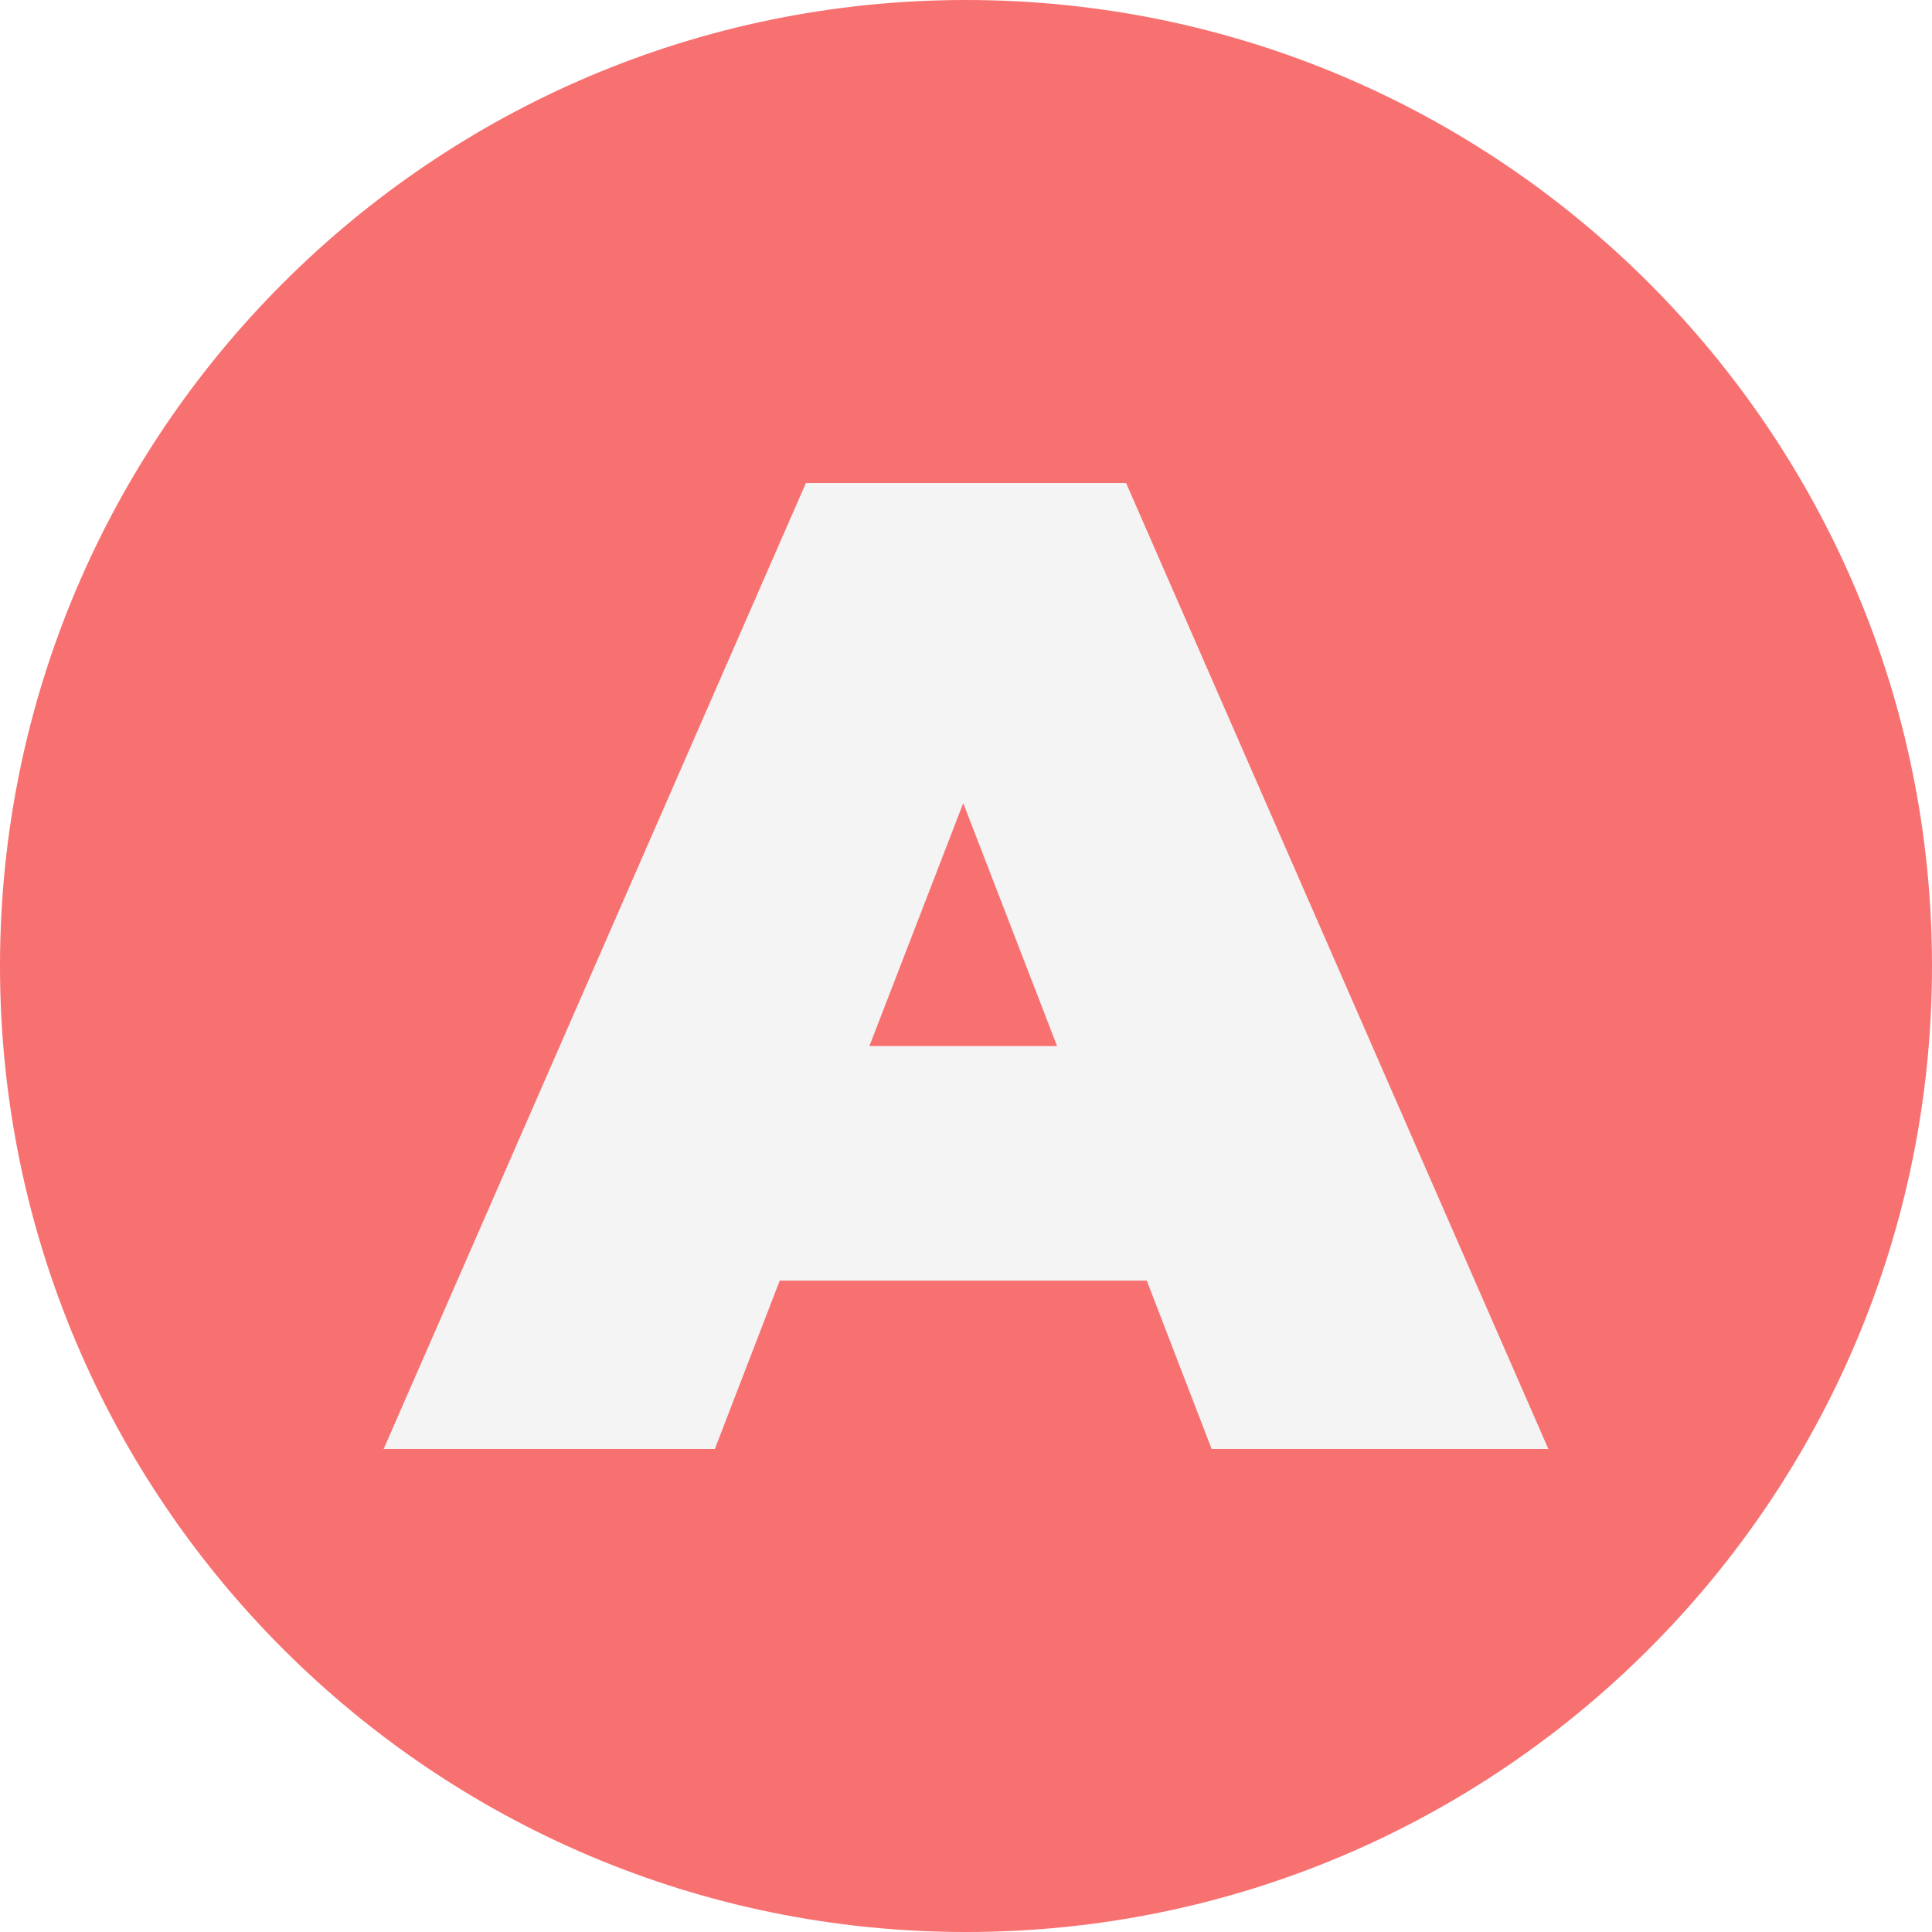
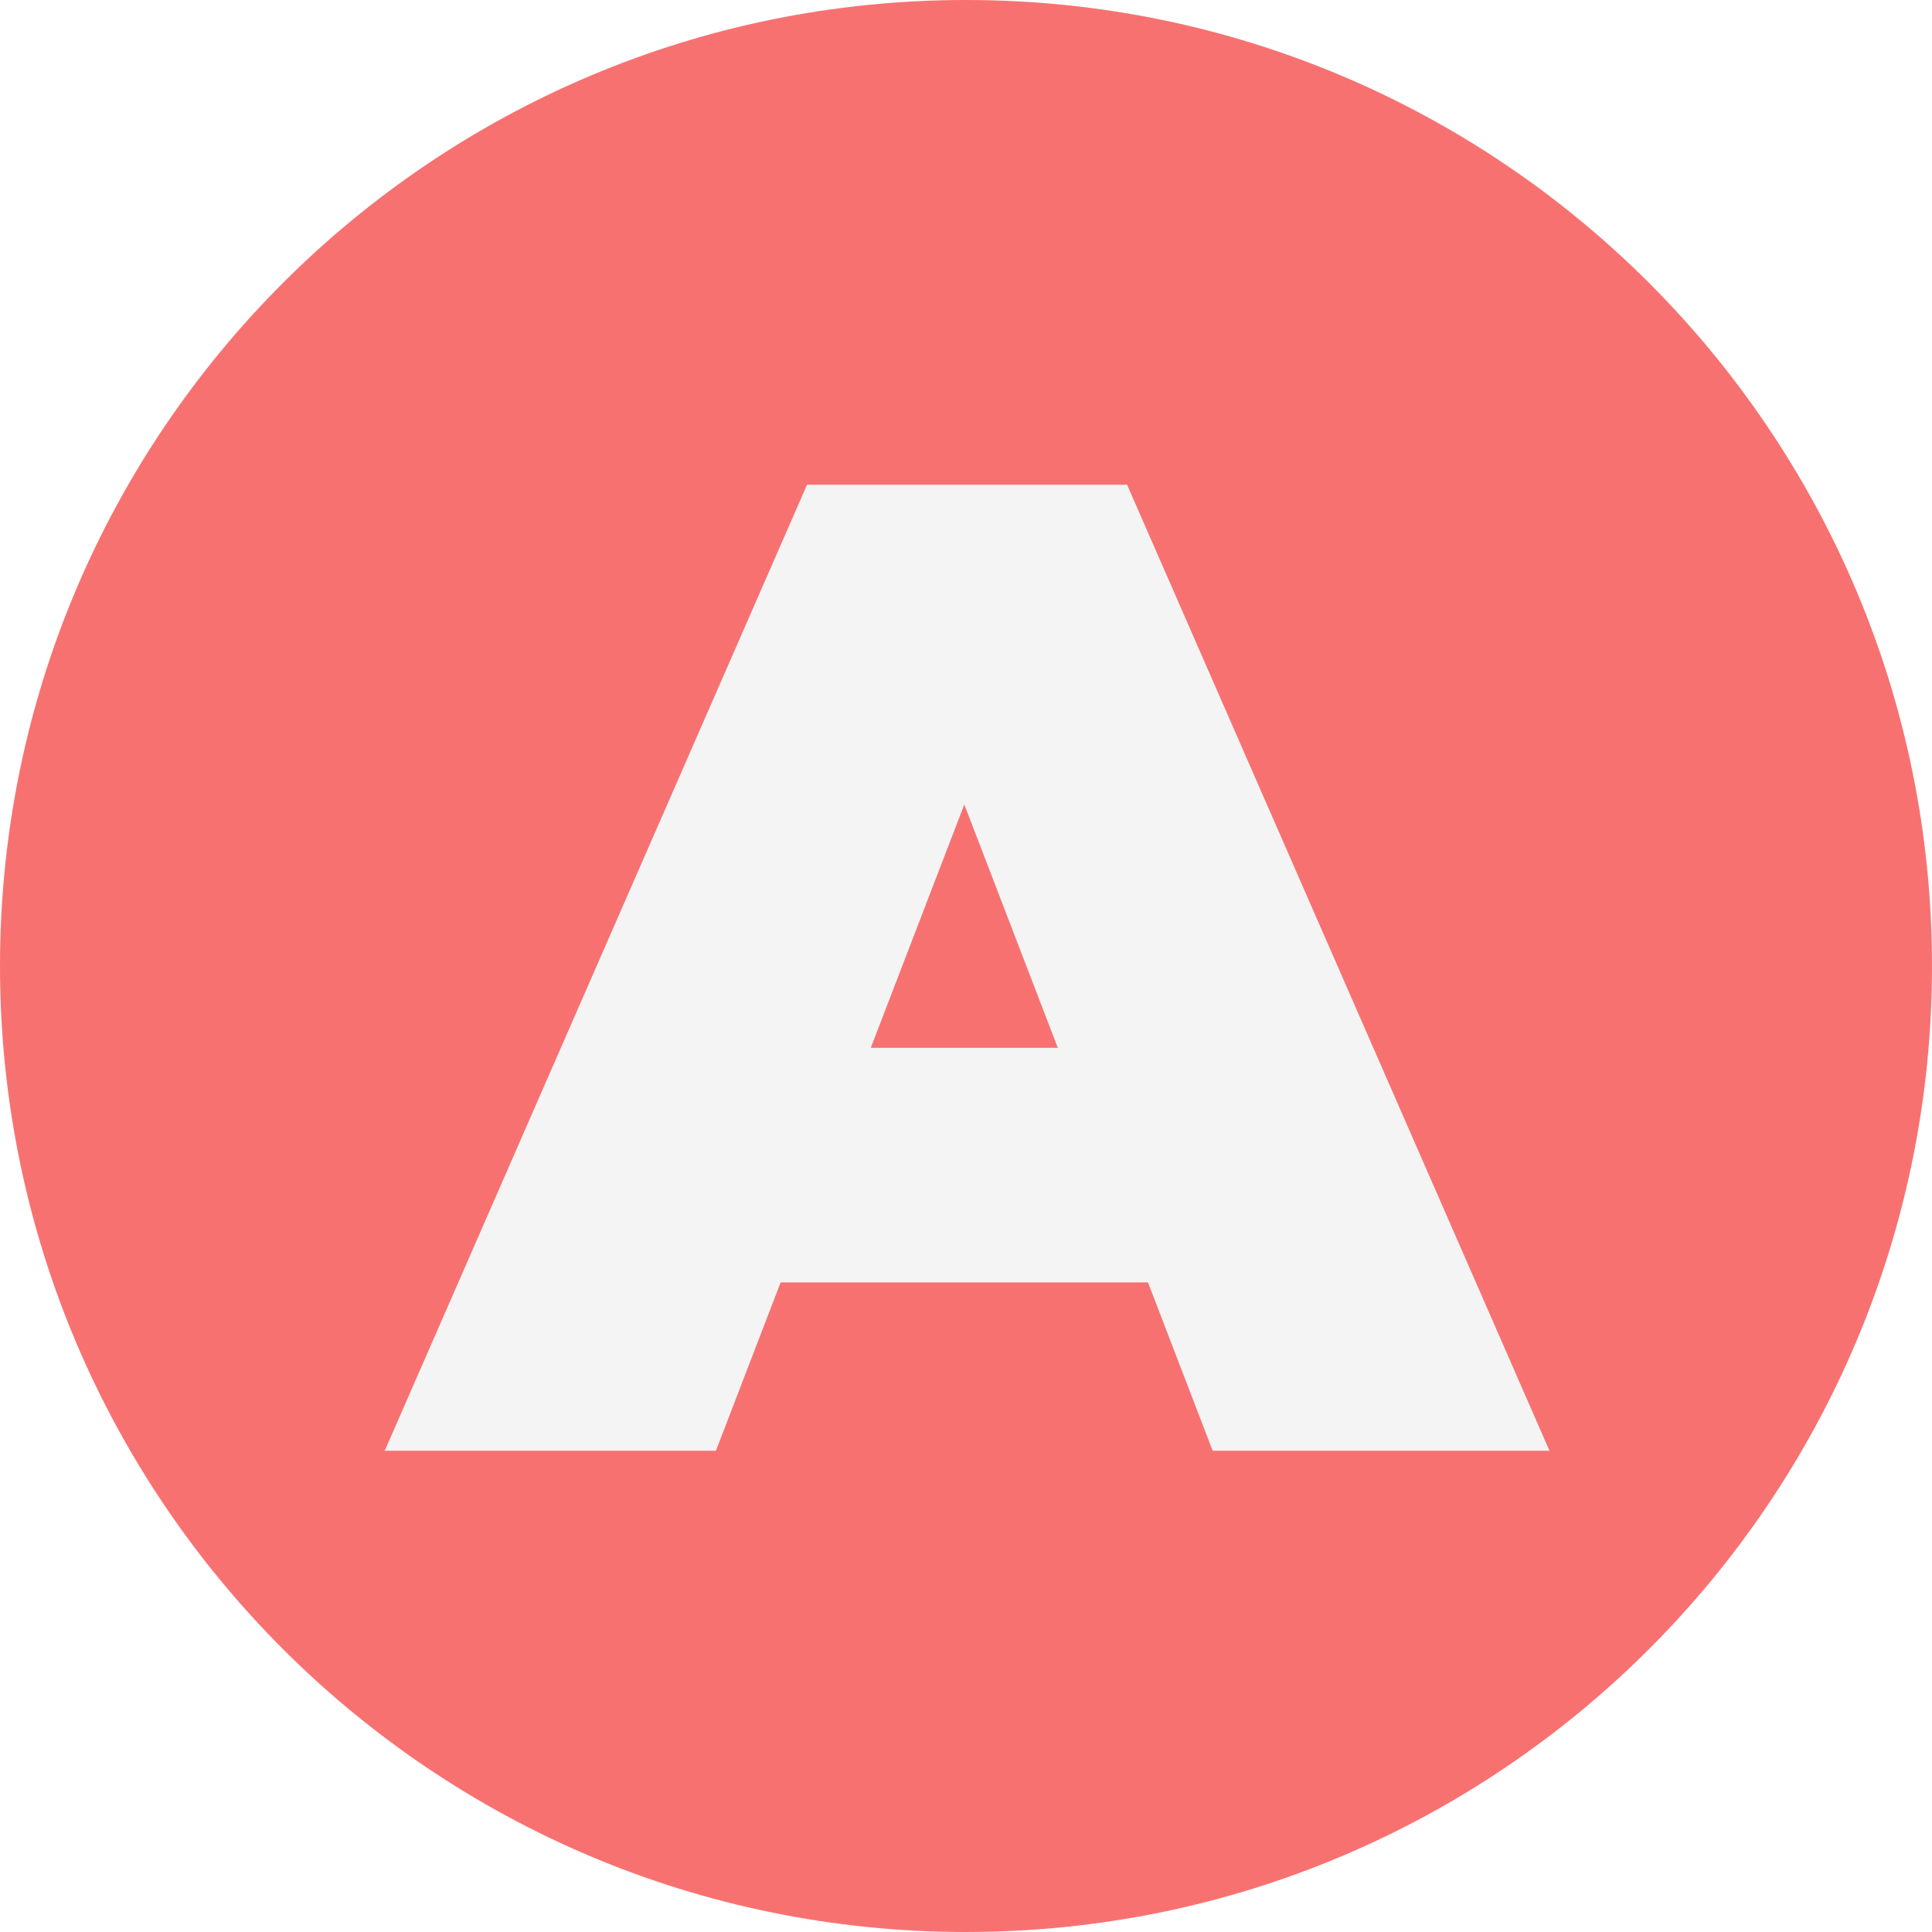
- <svg xmlns="http://www.w3.org/2000/svg" xml:space="preserve" width="512" height="512">
-   <path d="M0-122.269c67.492 0 122.269 54.777 122.269 122.269S67.492 122.269 0 122.269-122.269 67.492-122.269 0-67.492-122.269 0-122.269z" style="stroke:#aff9c1;stroke-width:0;stroke-dasharray:none;stroke-linecap:butt;stroke-dashoffset:0;stroke-linejoin:miter;stroke-miterlimit:4;fill:#f87171;fill-rule:nonzero;opacity:1" transform="translate(256 256) scale(2.09375)" />
-   <path d="m162.257 79.129-.564-1.464h-3.192l-.564 1.464h-2.88l3.672-8.4h2.784l3.672 8.4h-2.928Zm-2.976-3.504h1.632l-.816-2.112-.816 2.112Z" style="stroke:none;stroke-width:1;stroke-dasharray:none;stroke-linecap:butt;stroke-dashoffset:0;stroke-linejoin:miter;stroke-miterlimit:4;fill:#f4f4f5;fill-rule:nonzero;opacity:1" transform="translate(-4623.878 -2027.55) scale(30.47619)" />
+ <svg xmlns="http://www.w3.org/2000/svg" viewBox="0 0 512 512">
+   <g id="Base">
+     <circle cx="256" cy="256" r="256" style="fill: #f87171" />
+   </g>
+   <g id="Line">
+     <path d="m101.96,384.46l111.91-256h84.82l111.94,256h-89.26l-82.65-215.05h33.66l-82.65,215.05h-87.77Zm66.55-44.61l21.93-62.17h117.77l21.93,62.17h-161.64Z" style="fill: #f4f4f5" />
+   </g>
</svg>
